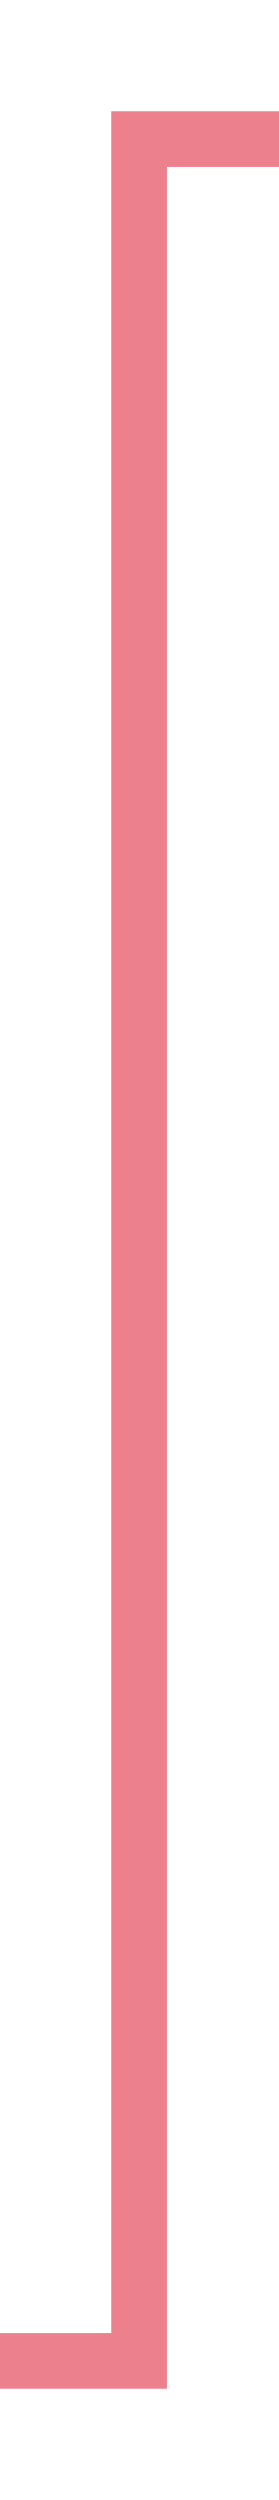
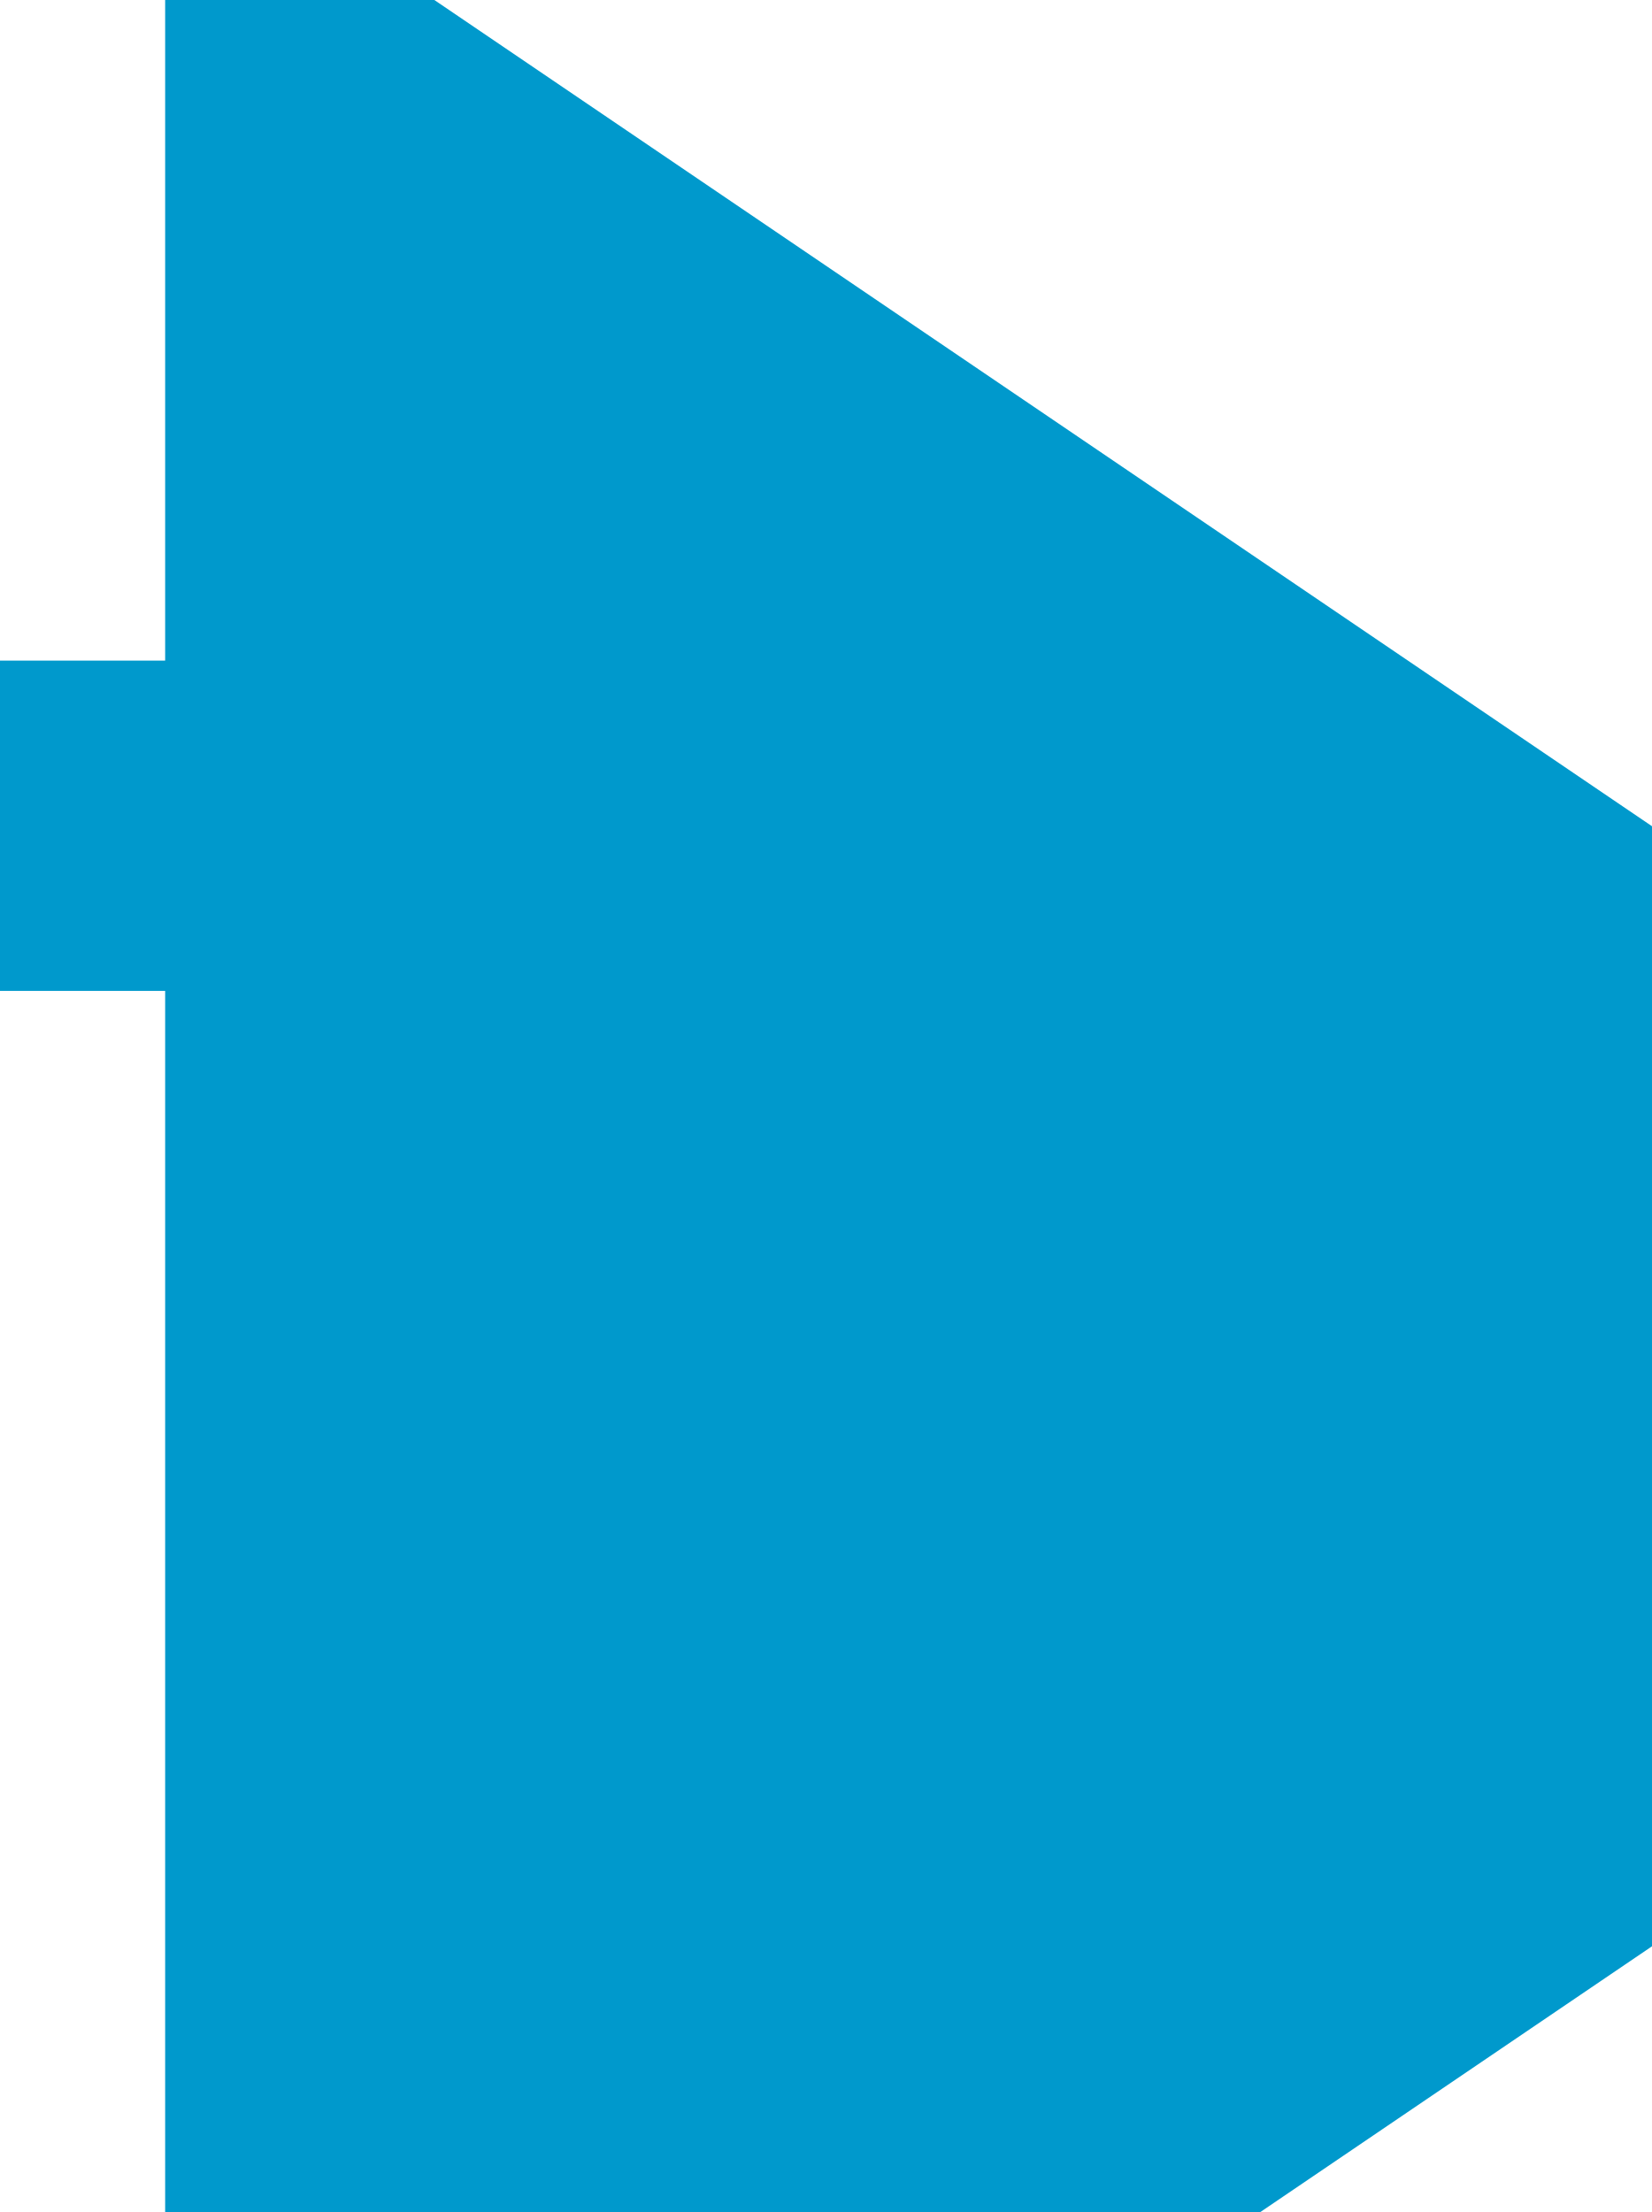
- <svg xmlns="http://www.w3.org/2000/svg" version="1.1" width="10px" height="89.868px" preserveAspectRatio="xMidYMin meet" viewBox="315.579 153  8 89.868">
-   <path d="M 248 238  L 272 238  L 272 237.868  L 319.579 237.868  L 319.579 158  L 400 158  " stroke-width="2" stroke="#ec808d" fill="none" />
-   <path d="M 398 167.5  L 412 158  L 398 148.5  L 398 167.5  Z " fill-rule="nonzero" fill="#ec808d" stroke="none" />
+ <svg xmlns="http://www.w3.org/2000/svg" version="1.1" width="10px" height="13.394px" preserveAspectRatio="xMidYMin meet" viewBox="691 425.606  8 13.394">
+   <path d="M 491 467  L 605 467  L 605 430.606  L 695 430.606  L 695 434  " stroke-width="2" stroke="#0099cc" fill="none" />
+   <path d="M 691 443.5  L 705 434  L 691 424.5  L 691 443.5  Z " fill-rule="nonzero" fill="#0099cc" stroke="none" />
</svg>
